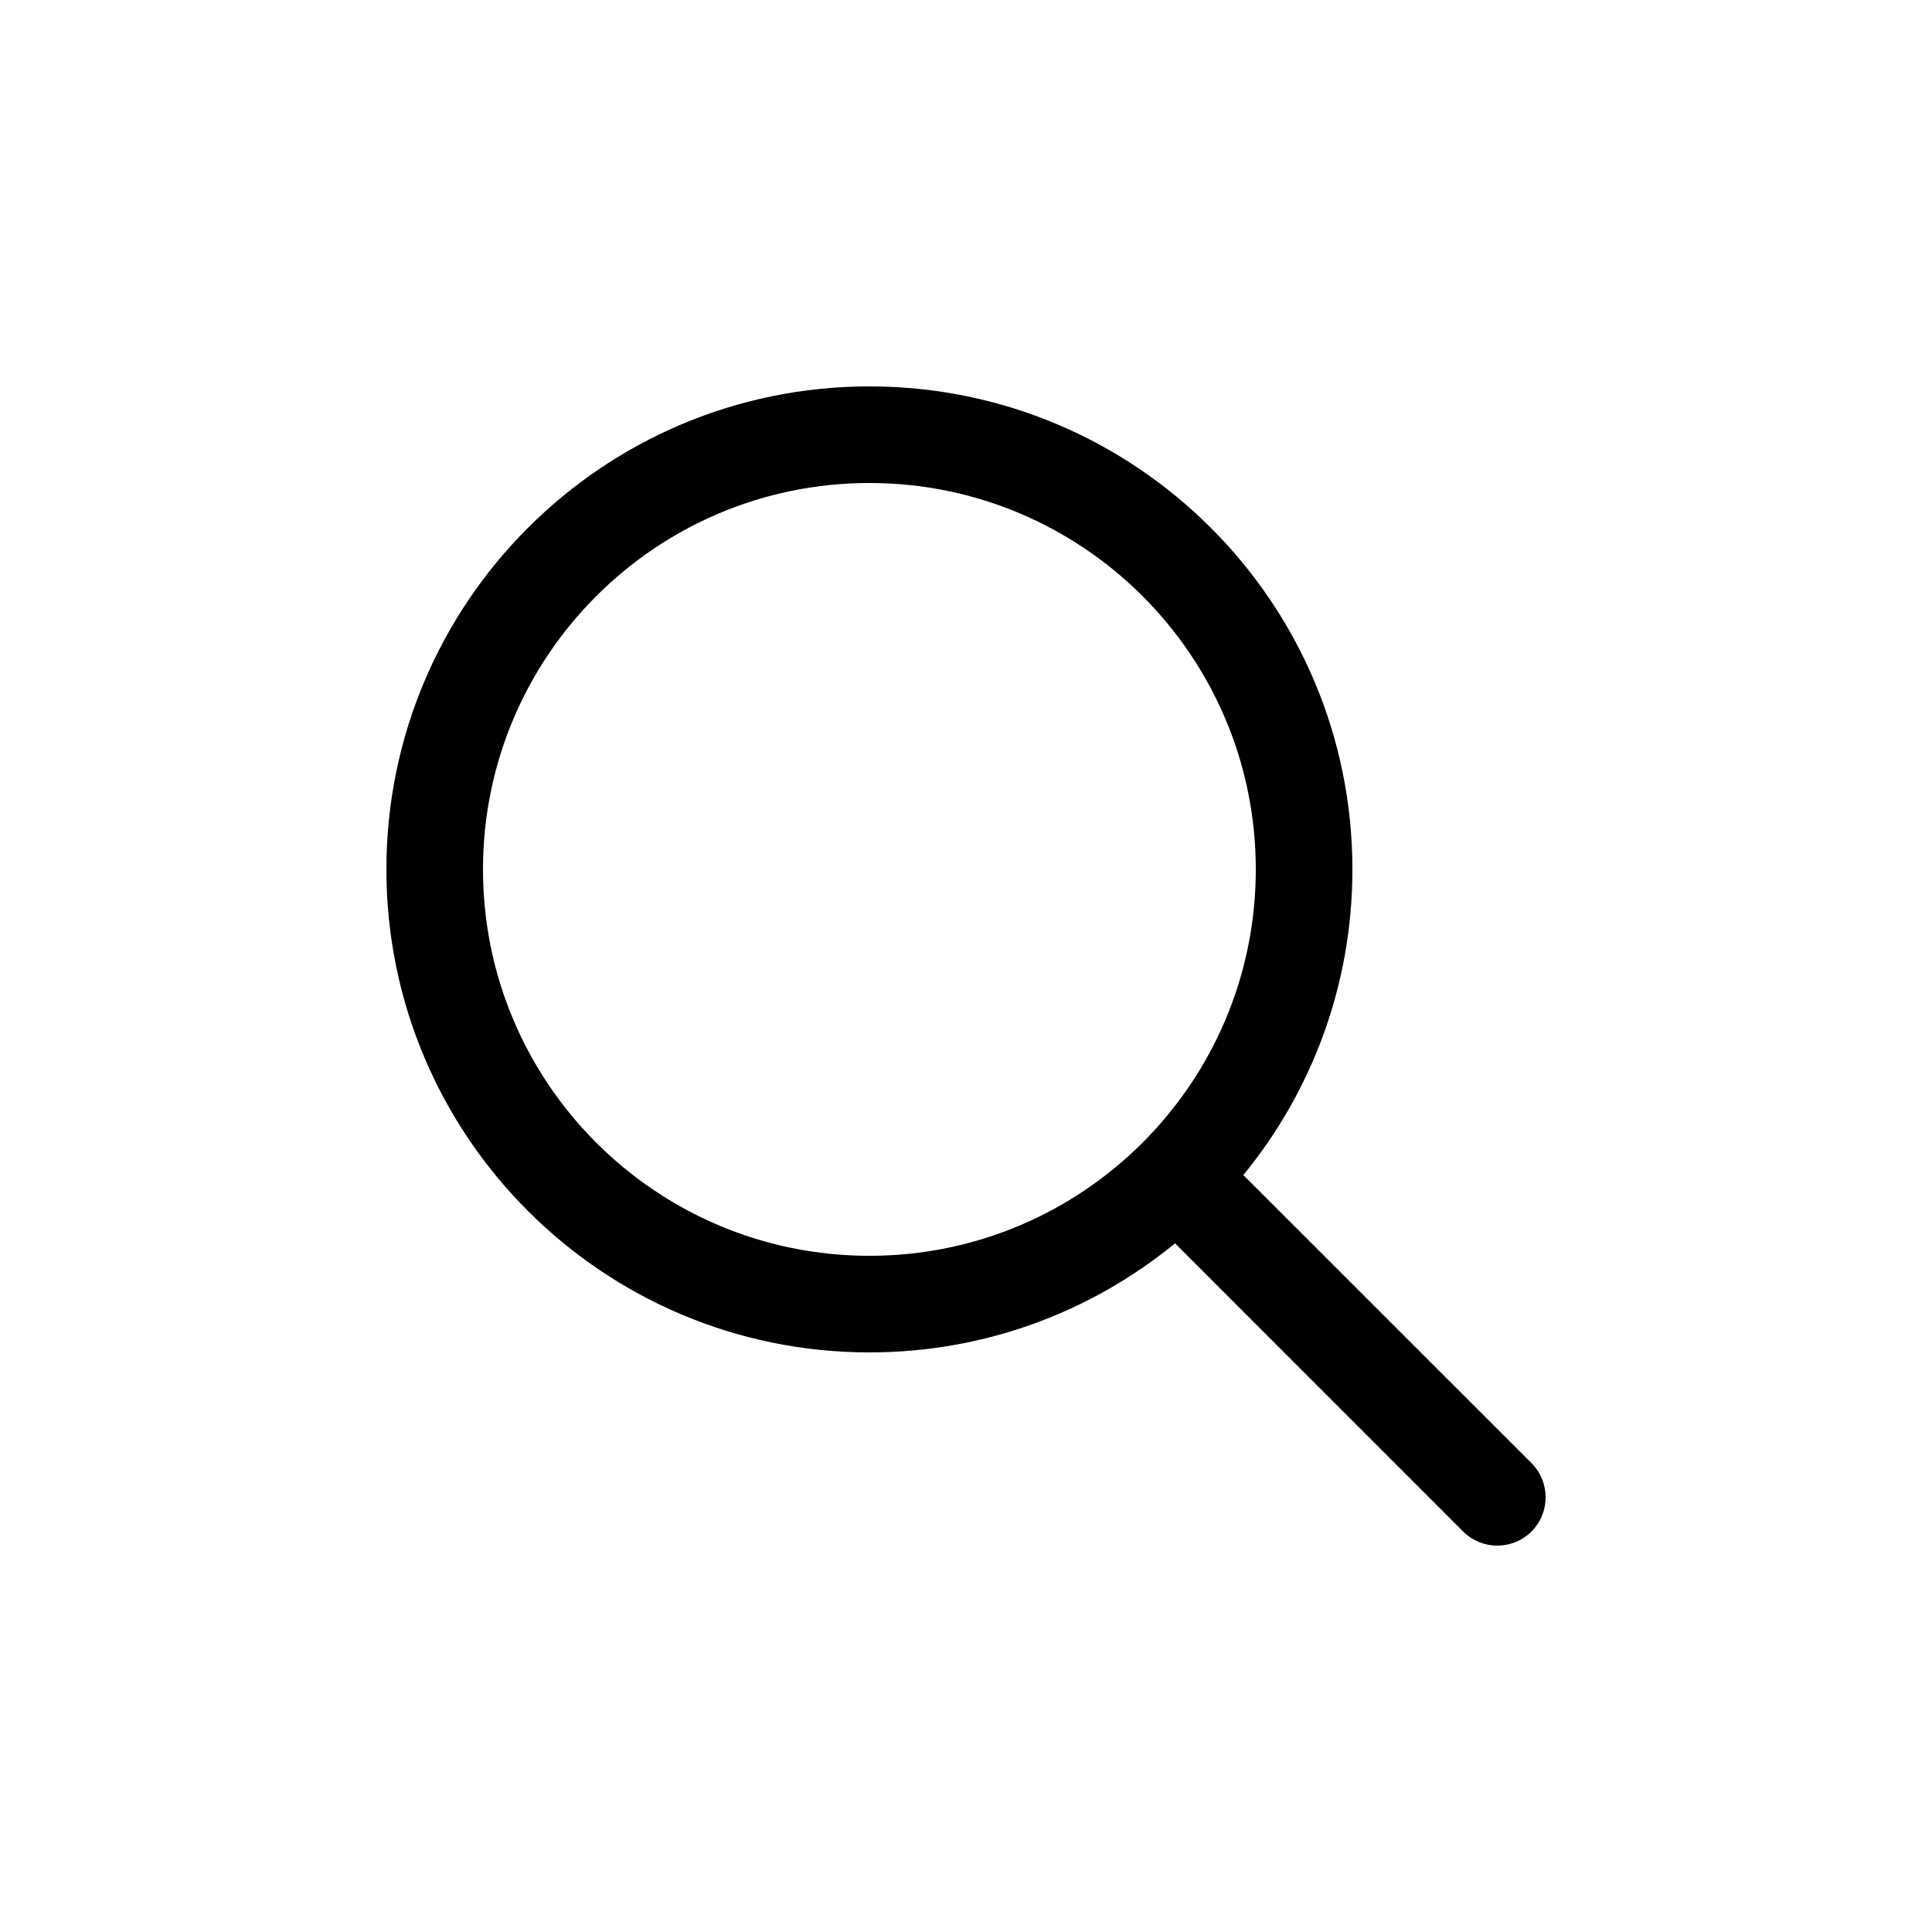
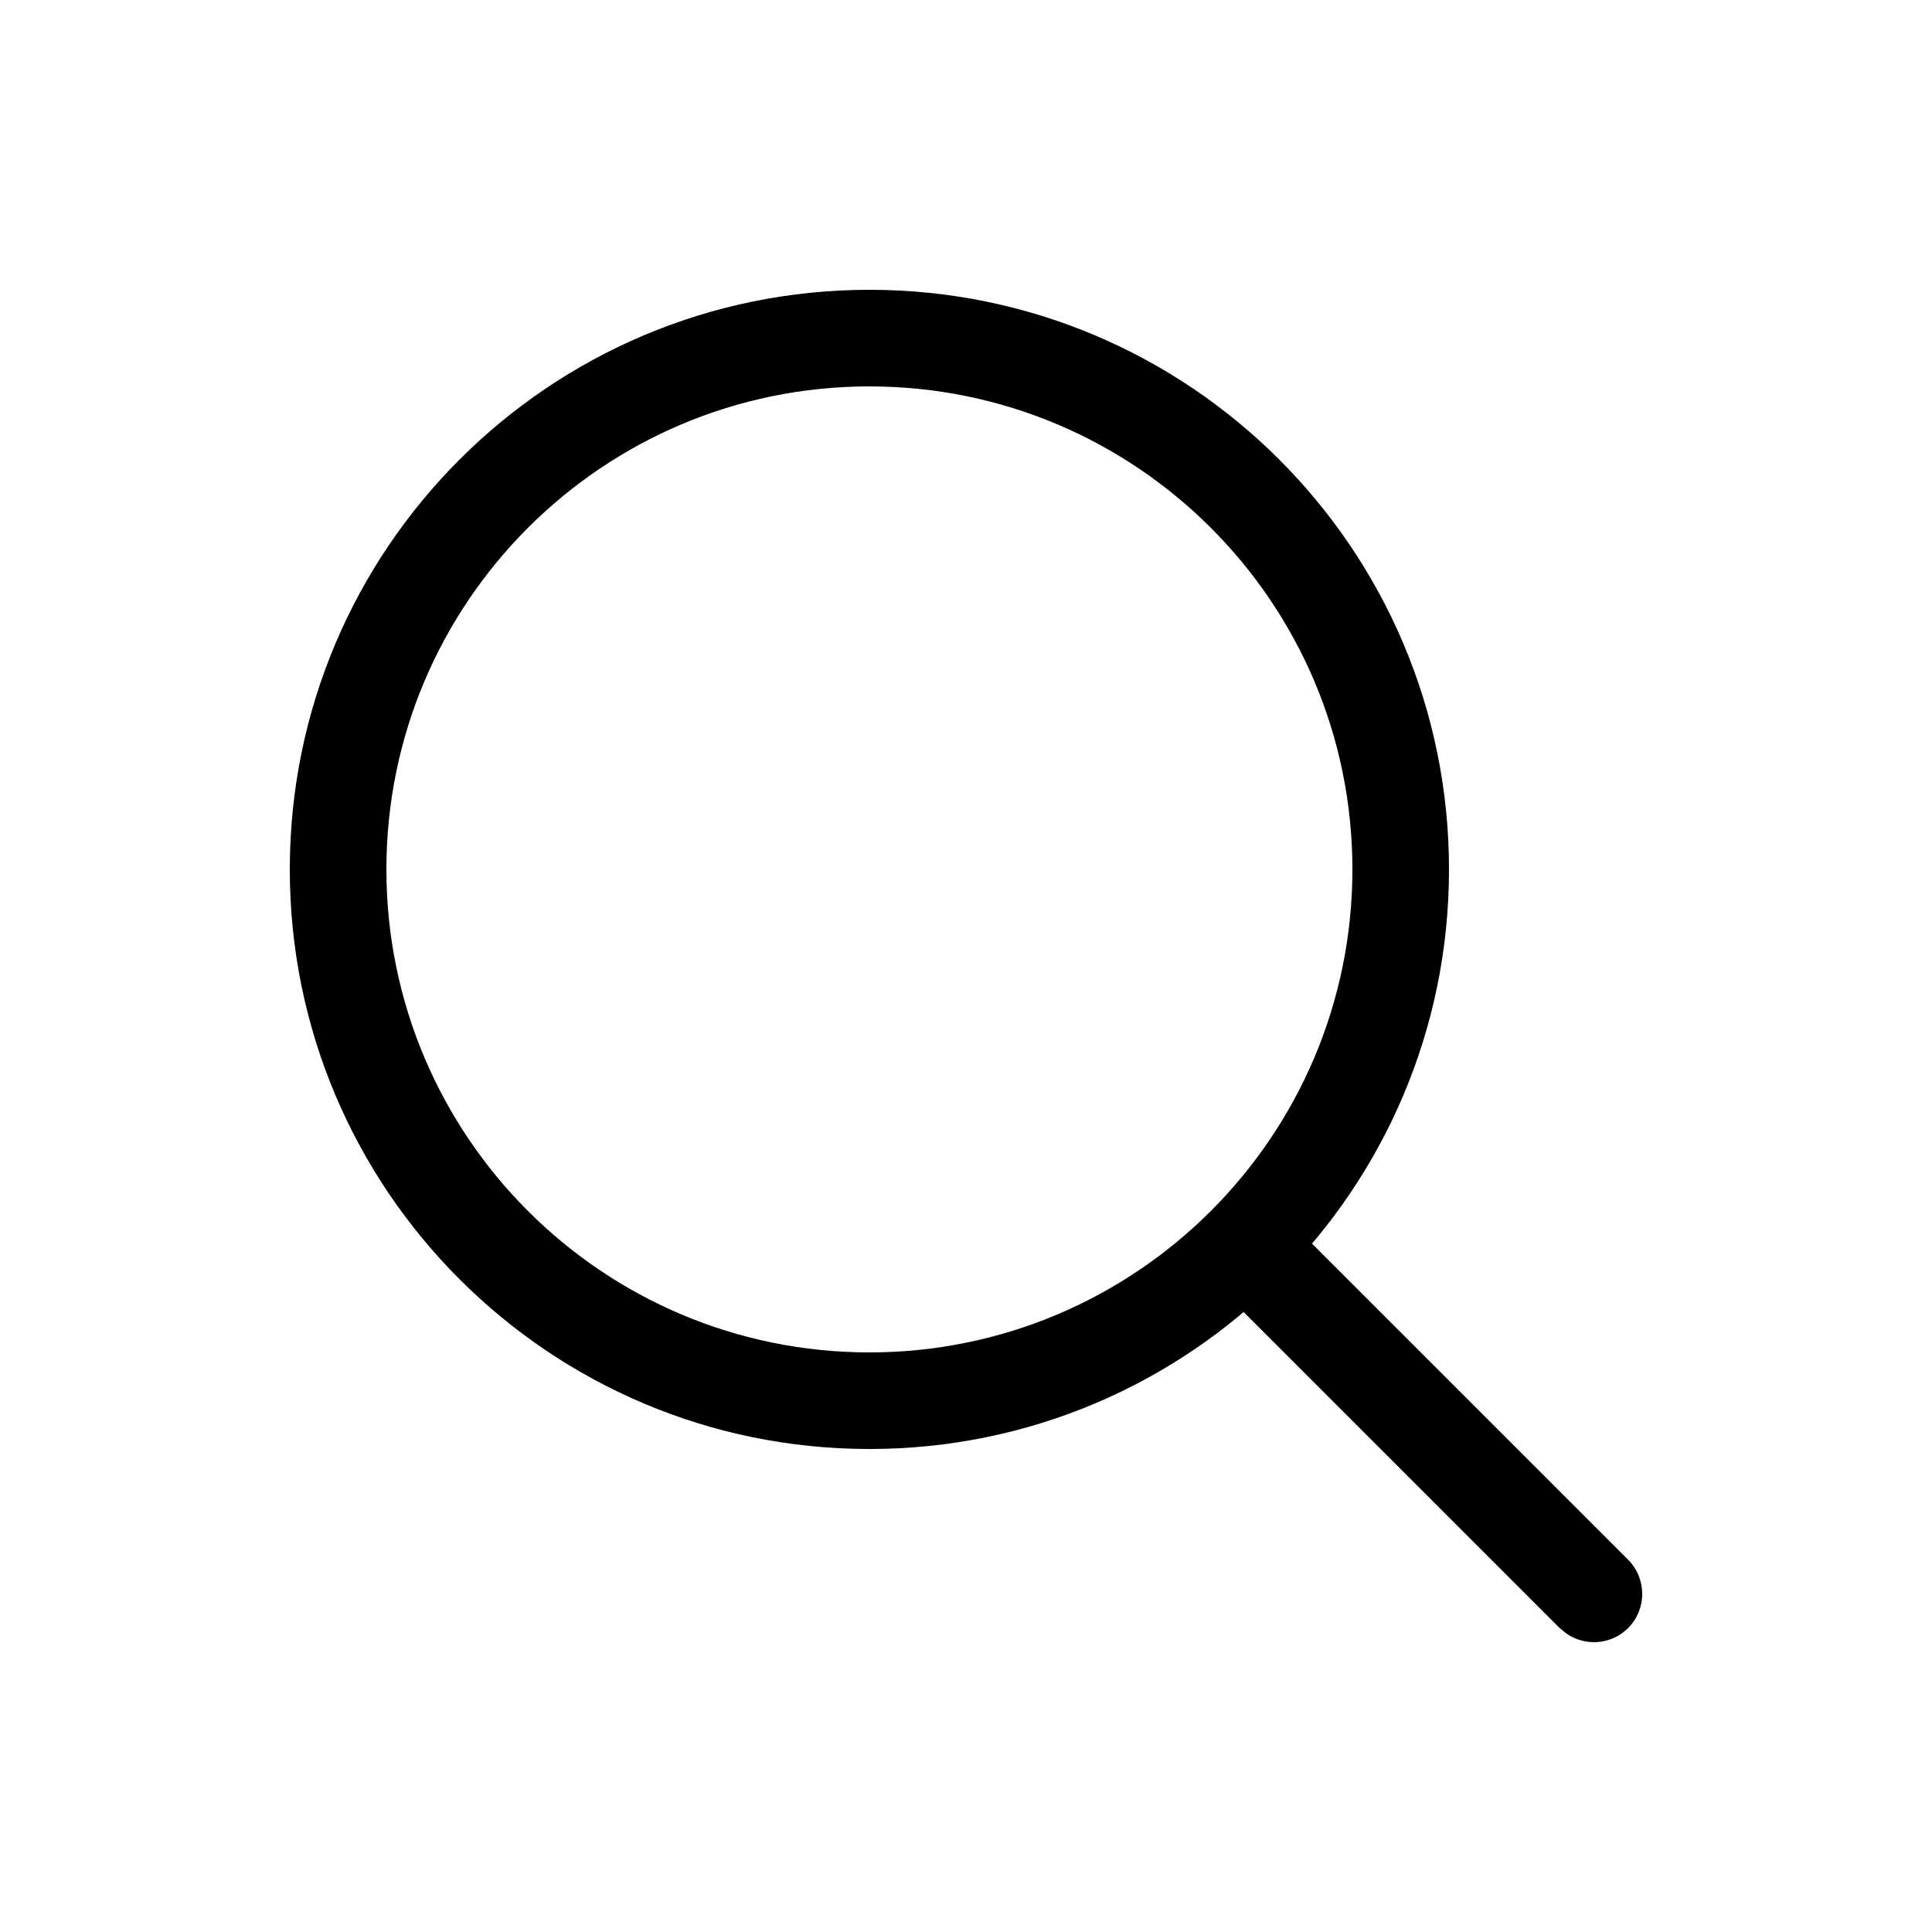
- <svg xmlns="http://www.w3.org/2000/svg" width="20px" height="20px" viewBox="0 0 20 20" version="1.1">
-   <defs />
-   <g id="Page-3" stroke="none" stroke-width="1" fill="none" fill-rule="evenodd">
-     <g id="Icons" transform="translate(-400, -46)" fill="#000000">
-       <path d="M412.871,58.164 L415.854,61.146 C416.049,61.342 416.049,61.658 415.854,61.854 C415.658,62.049 415.342,62.049 415.146,61.854 L412.164,58.871 C411.302,59.577 410.201,60 409,60 C406.239,60 404,57.761 404,55 C404,52.239 406.239,50 409,50 C411.761,50 414,52.239 414,55 C414,56.201 413.577,57.302 412.871,58.164 Z M409,59 C411.209,59 413,57.209 413,55 C413,52.791 411.209,51 409,51 C406.791,51 405,52.791 405,55 C405,57.209 406.791,59 409,59 Z" id="Oval" />
-     </g>
+ <svg xmlns="http://www.w3.org/2000/svg" width="20" height="20" viewBox="0 0 20 20">
+   <g fill="none" fill-rule="evenodd">
+     <path fill="#000" fill-rule="nonzero" d="M9,3 C12.314,3 15,5.686 15,9 C15,12.314 12.314,15 9,15 C5.686,15 3,12.314 3,9 C3,5.686 5.686,3 9,3 Z M9,4 C6.239,4 4,6.239 4,9 C4,11.761 6.239,14 9,14 C11.761,14 14,11.761 14,9 C14,6.239 11.761,4 9,4 Z" />
+     <path fill="#000" fill-rule="nonzero" d="M12.646,12.646 C12.82,12.473 13.089,12.454 13.284,12.589 L13.354,12.646 L16.854,16.146 C17.049,16.342 17.049,16.658 16.854,16.854 C16.68,17.027 16.411,17.046 16.216,16.911 L16.146,16.854 L12.646,13.354 C12.451,13.158 12.451,12.842 12.646,12.646 Z" />
  </g>
</svg>
